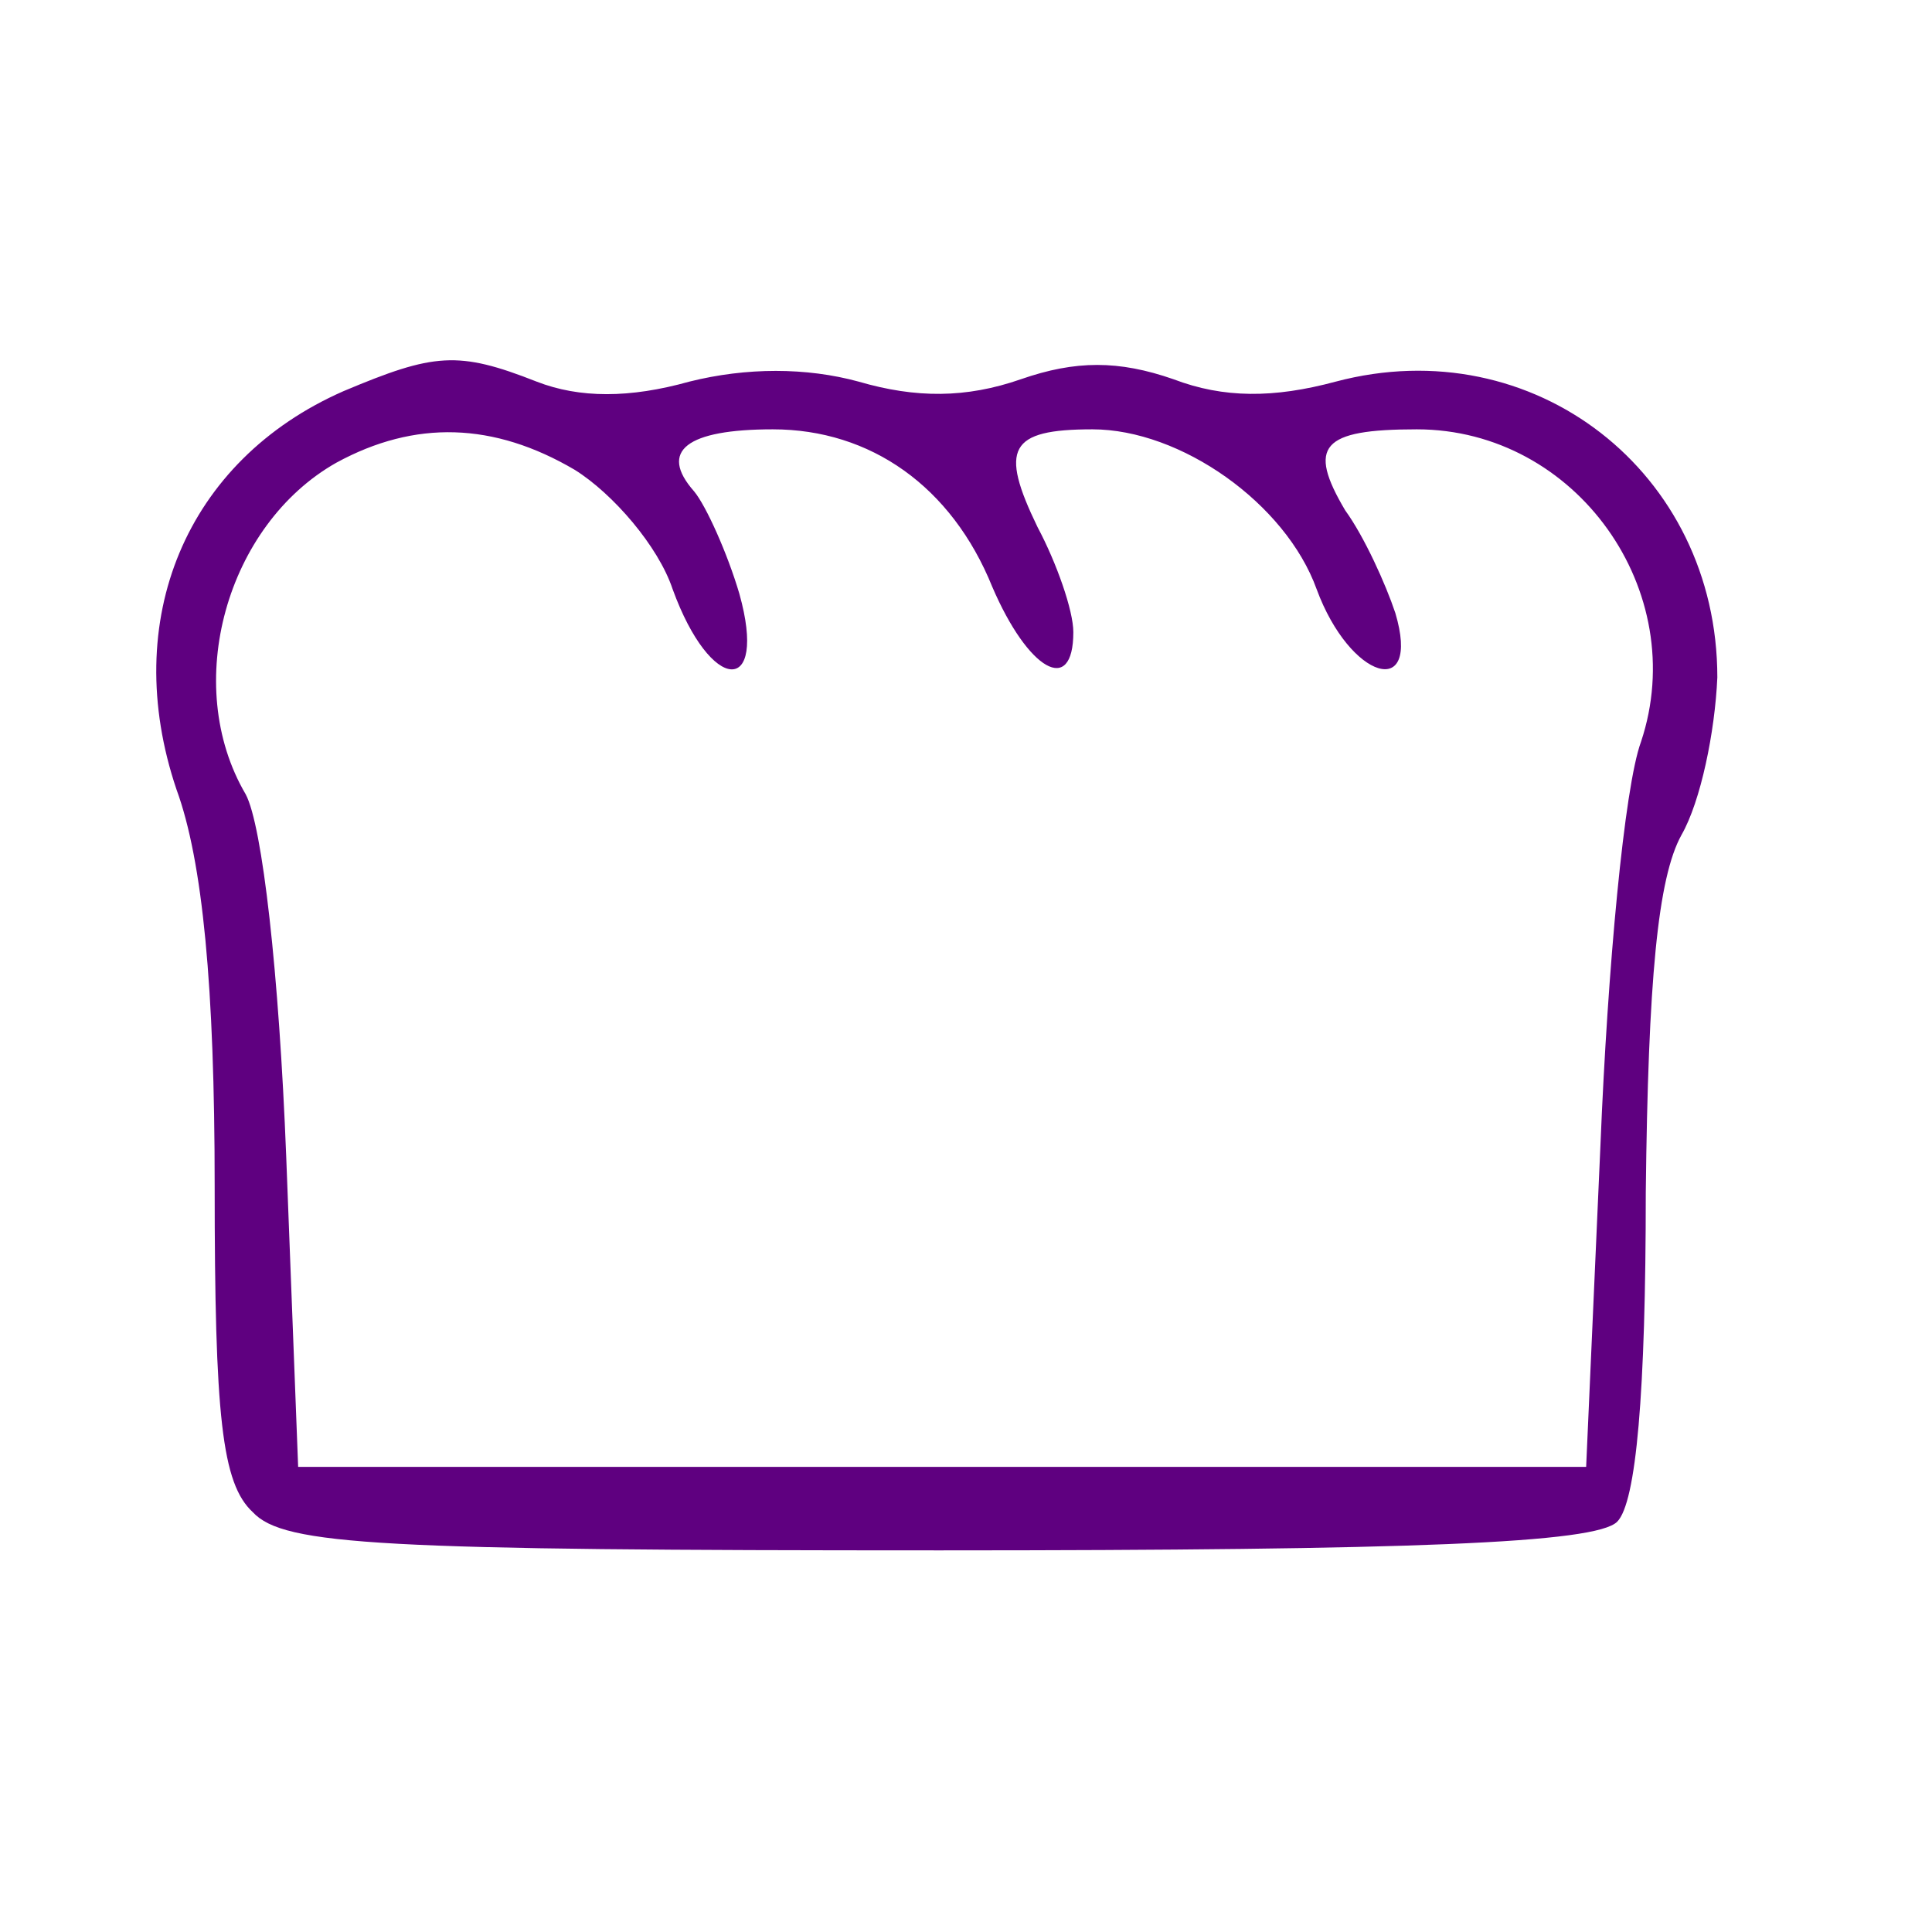
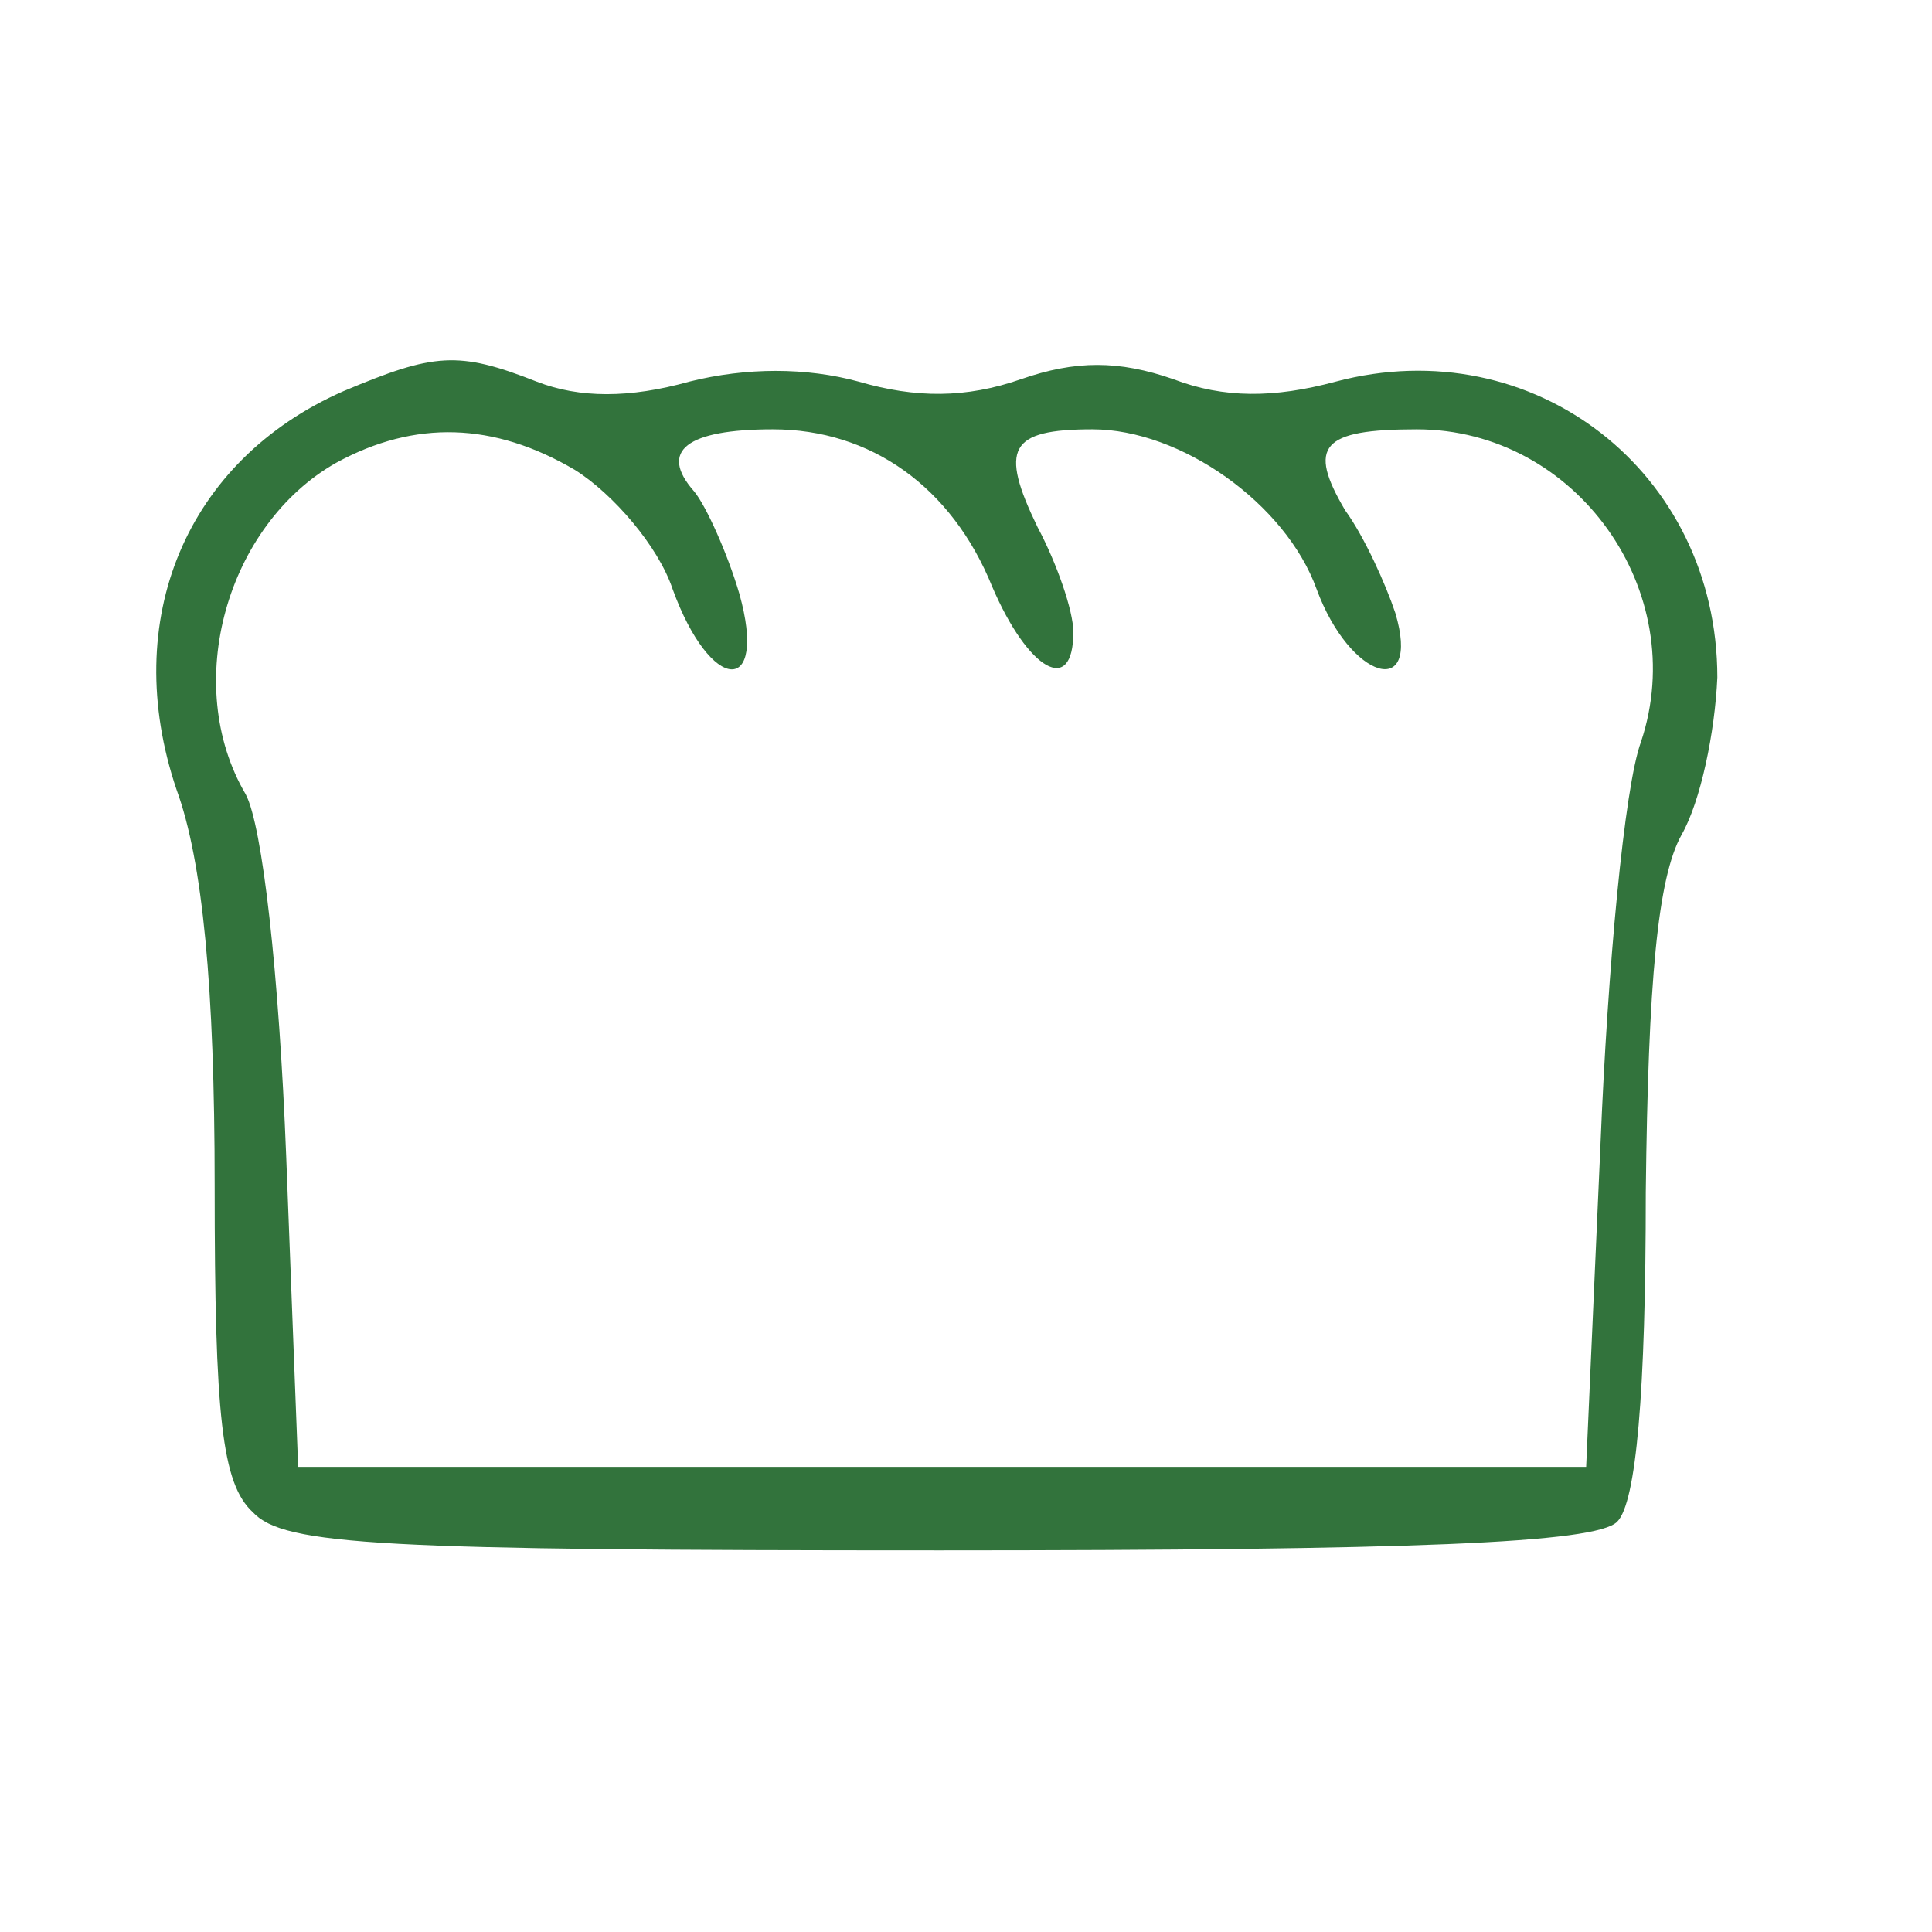
<svg xmlns="http://www.w3.org/2000/svg" version="1.0" width="81pt" height="81pt" viewBox="0 0 81 81" preserveAspectRatio="xMidYMid meet">
-   <g transform="translate(0,81) scale(0.1,-0.1)" fill="#5f0080" stroke="none">
+   <g transform="translate(0,81) scale(0.1,-0.1)" fill="#32733c" stroke="none">
    <path d="M144 646 c-66 -29 -94 -96 -70 -167 11 -30 16 -83 16 -166 0 -97 3 -125 16 -137 13 -14 54 -16 288 -16 198 0 275 3 284 12 8 8 12 54 12 138 1 89 5 132 15 150 8 14 14 43 15 66 0 86 -77 146 -160 124 -26 -7 -47 -7 -68 1 -23 8 -41 8 -64 0 -23 -8 -44 -8 -68 -1 -22 6 -47 6 -71 0 -25 -7 -46 -7 -64 0 -33 13 -43 12 -81 -4z m97 -33 c16 -10 35 -32 41 -50 16 -44 40 -45 28 -2 -5 17 -14 37 -19 43 -15 17 -3 26 33 26 41 0 75 -24 92 -66 15 -35 34 -46 34 -19 0 9 -7 29 -15 44 -16 33 -12 41 23 41 37 0 81 -31 94 -67 14 -38 44 -47 33 -10 -4 12 -13 32 -21 43 -16 27 -10 34 30 34 67 0 115 -68 94 -131 -7 -19 -14 -95 -17 -169 l-6 -135 -270 0 -270 0 -5 130 c-3 77 -10 139 -17 152 -27 46 -8 113 38 139 33 18 66 17 100 -3z" />
  </g>
</svg>
